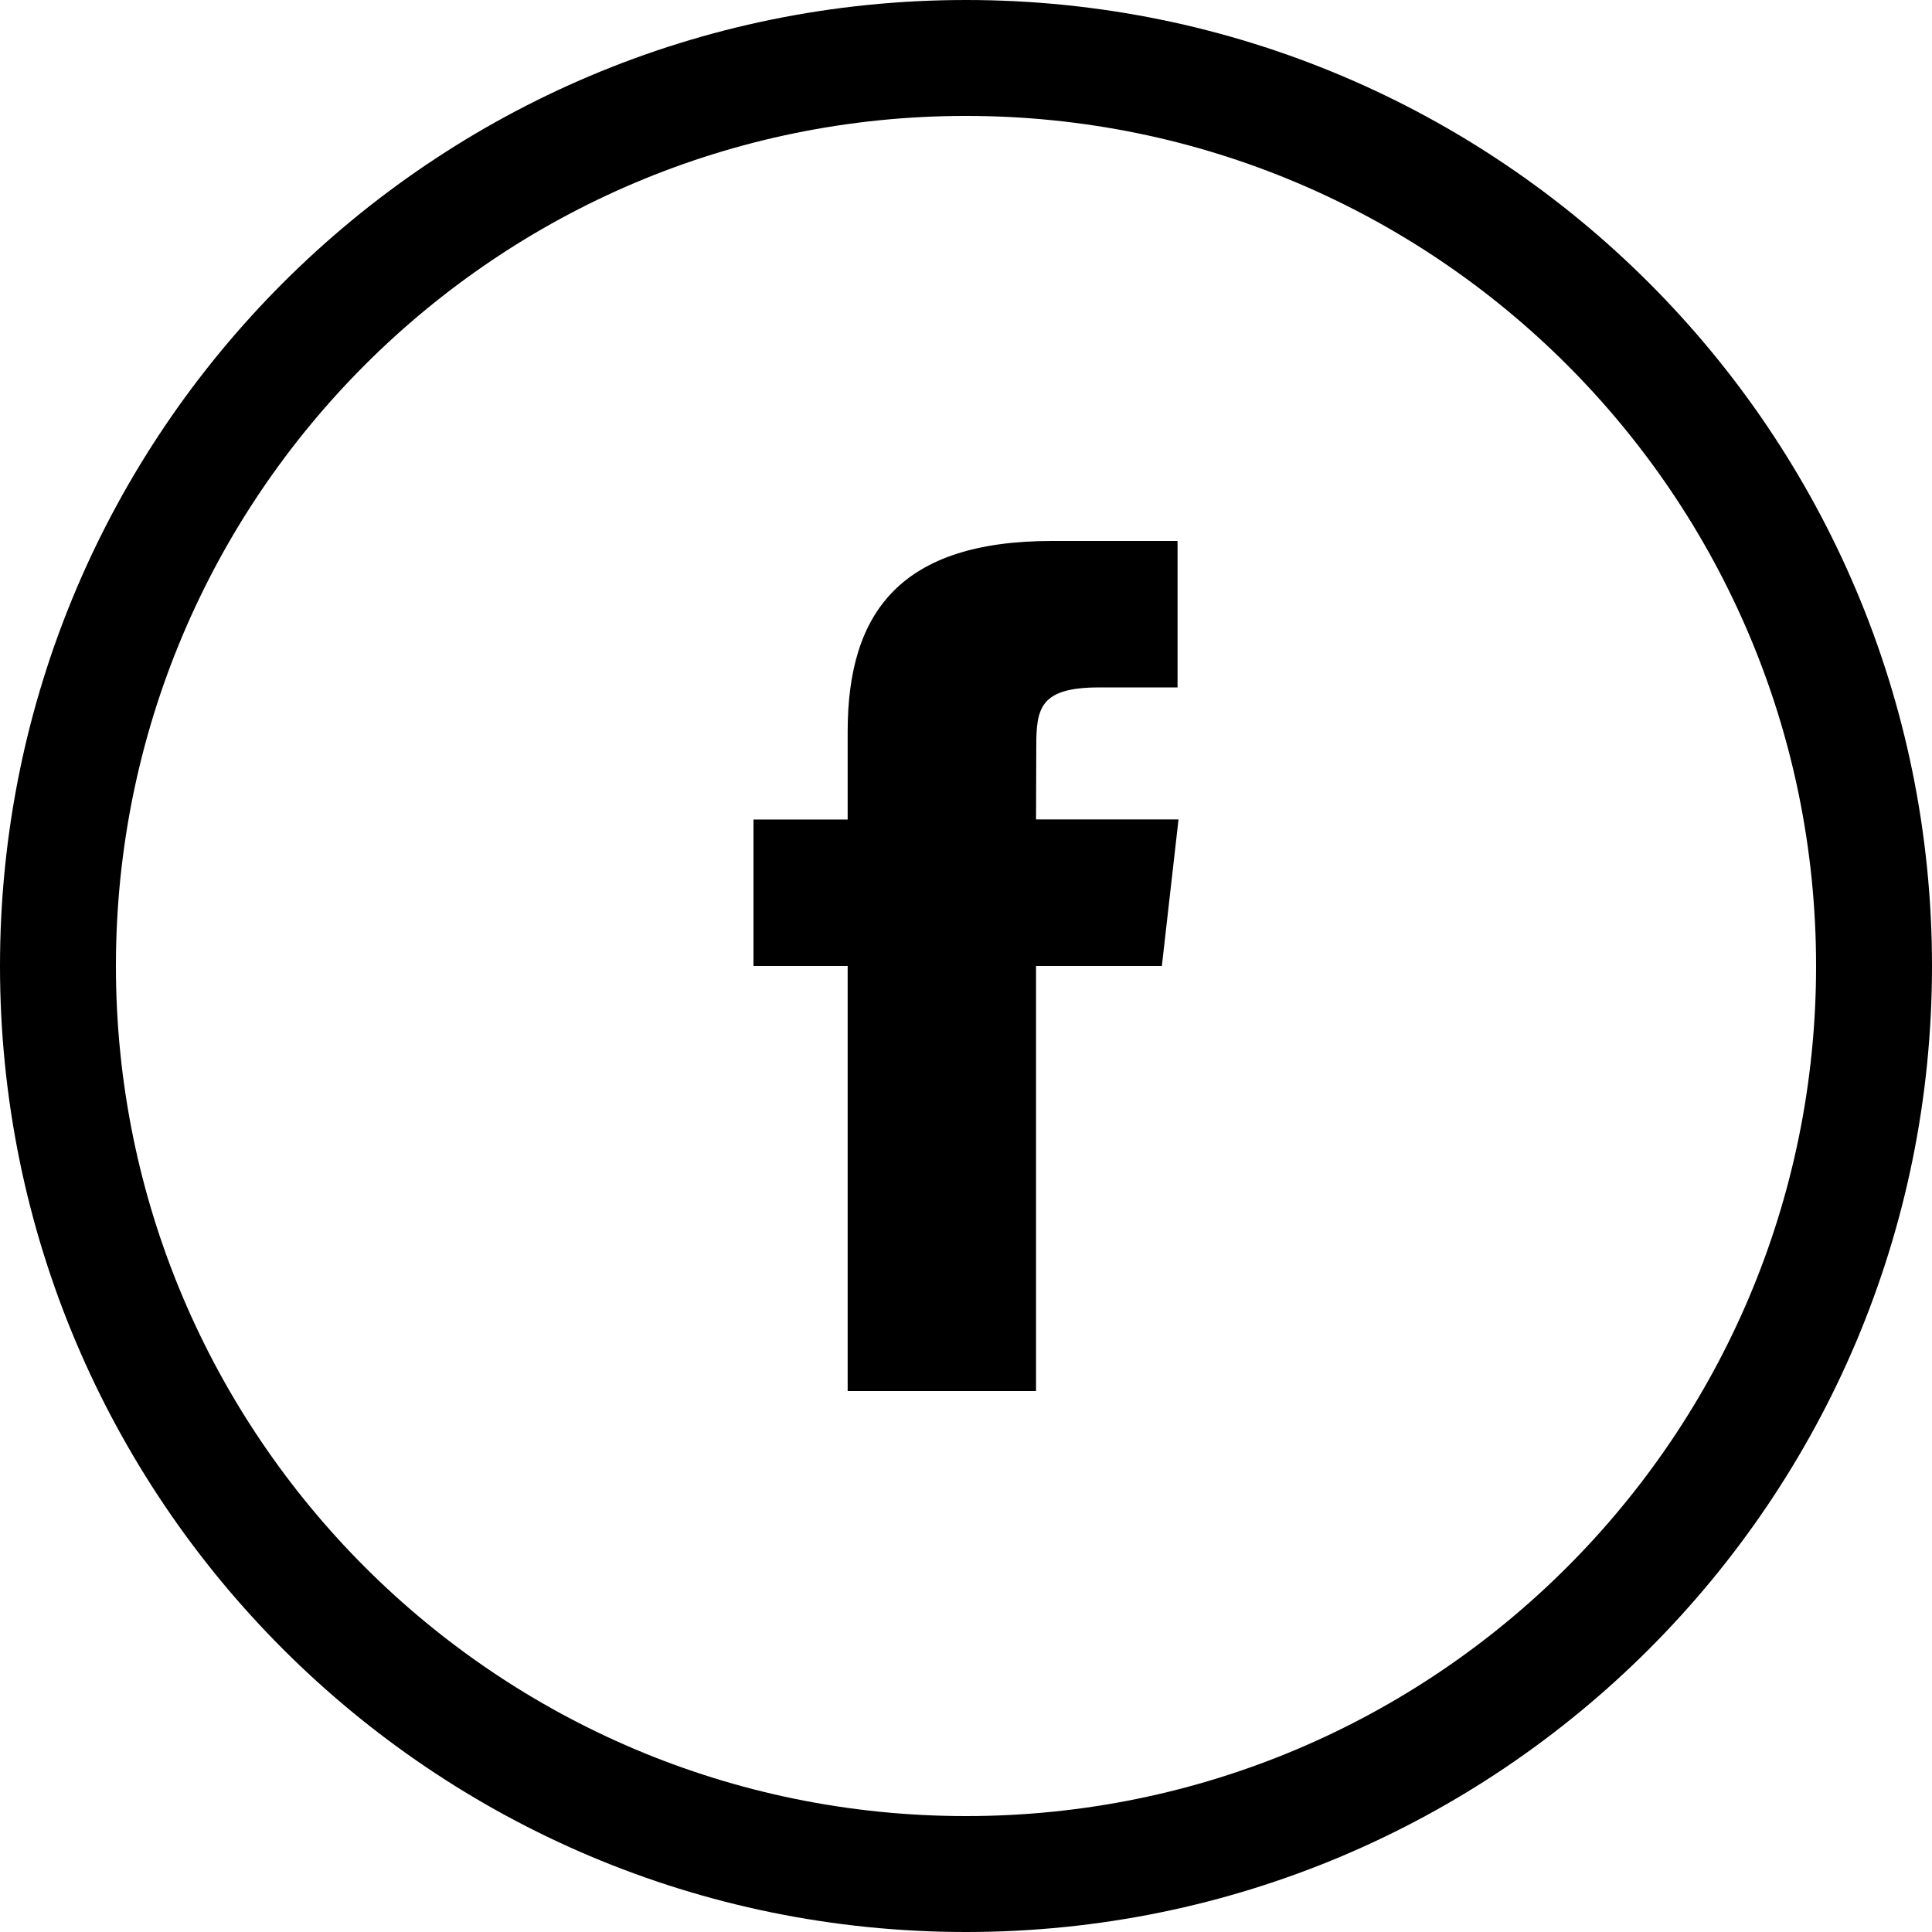
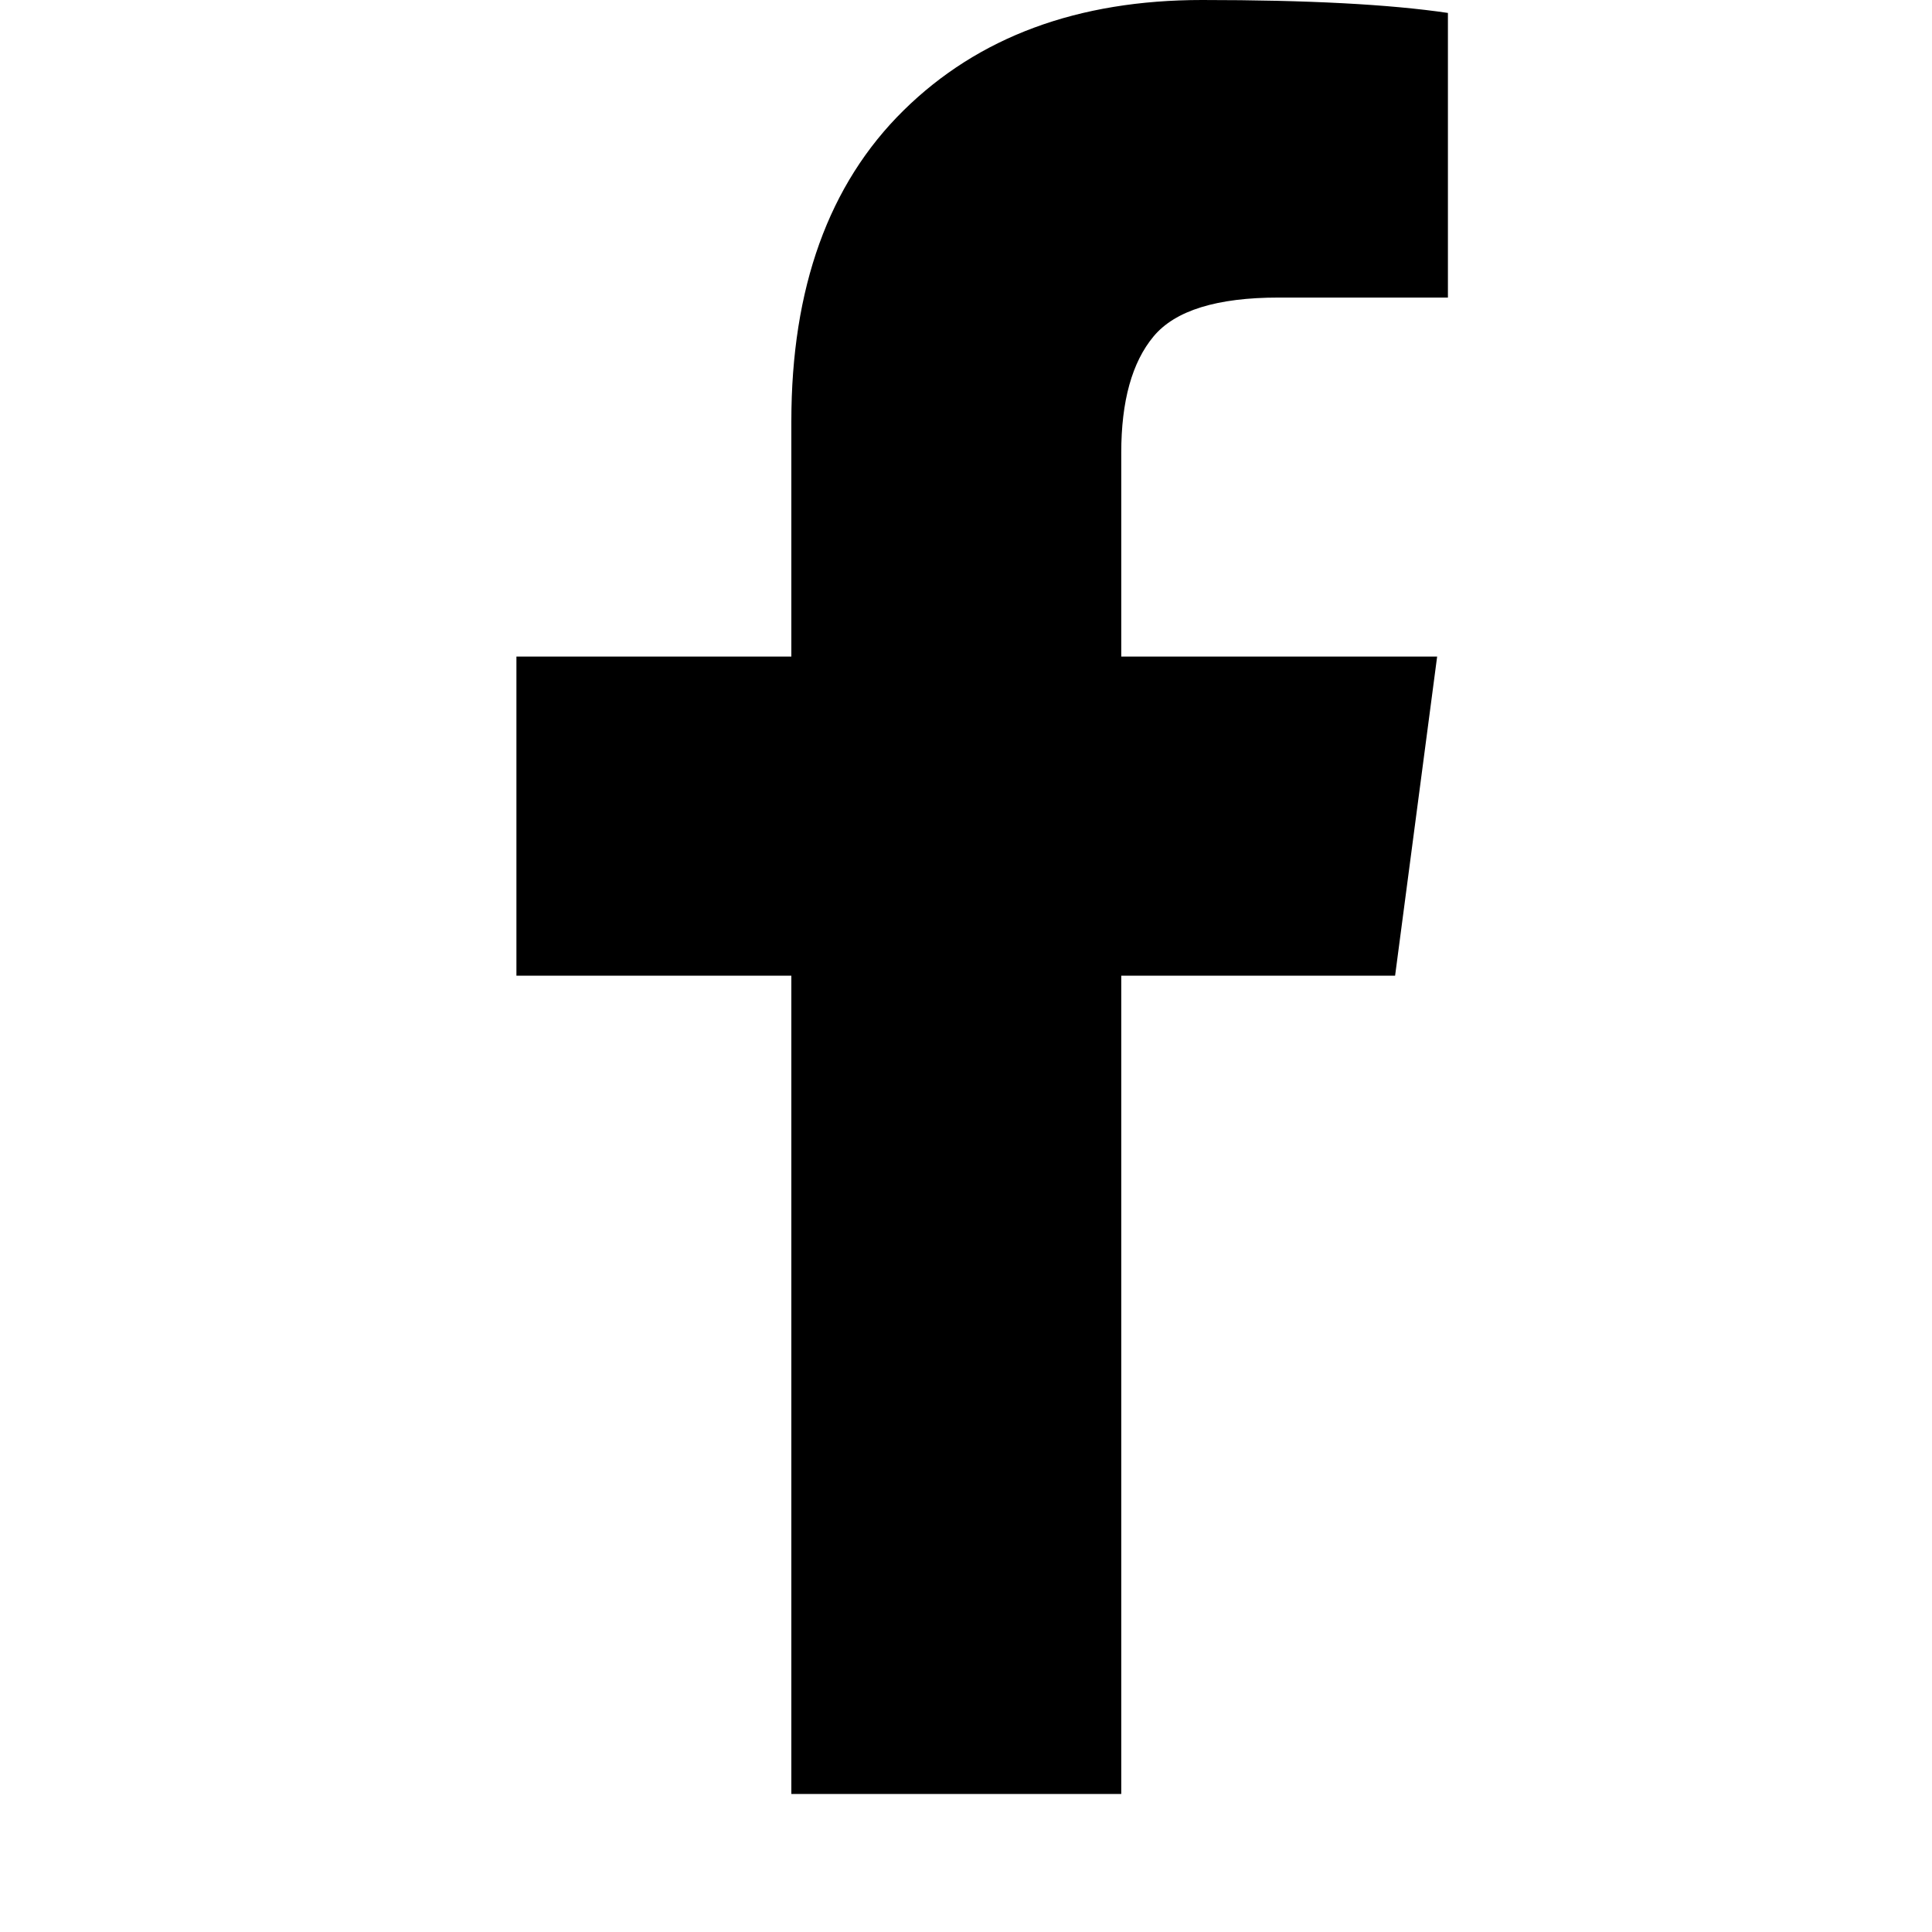
- <svg xmlns="http://www.w3.org/2000/svg" width="16" height="16" fill="none">
-   <path fill-rule="evenodd" clip-rule="evenodd" d="M8 16A8 8 0 1 0 8 0a8 8 0 0 0 0 16zm0-.96A7.04 7.04 0 1 0 8 .96a7.04 7.04 0 0 0 0 14.08zm.58-3.52V8h1.042l.138-1.214H8.58l.002-.607c0-.316.033-.486.52-.486h.65V4.48h-1.04c-1.252 0-1.692.589-1.692 1.578v.729h-.78V8h.78v3.52h1.56z" fill="#000" />
+ <svg xmlns="http://www.w3.org/2000/svg" viewBox="0 0 1792 1792">
+   <path d="M1343 12v264h-157q-86 0-116 36t-30 108v189h293l-39 296h-254v759h-306v-759h-255v-296h255v-218q0-186 104-288.5t277-102.5q147 0 228 12z" />
</svg>
